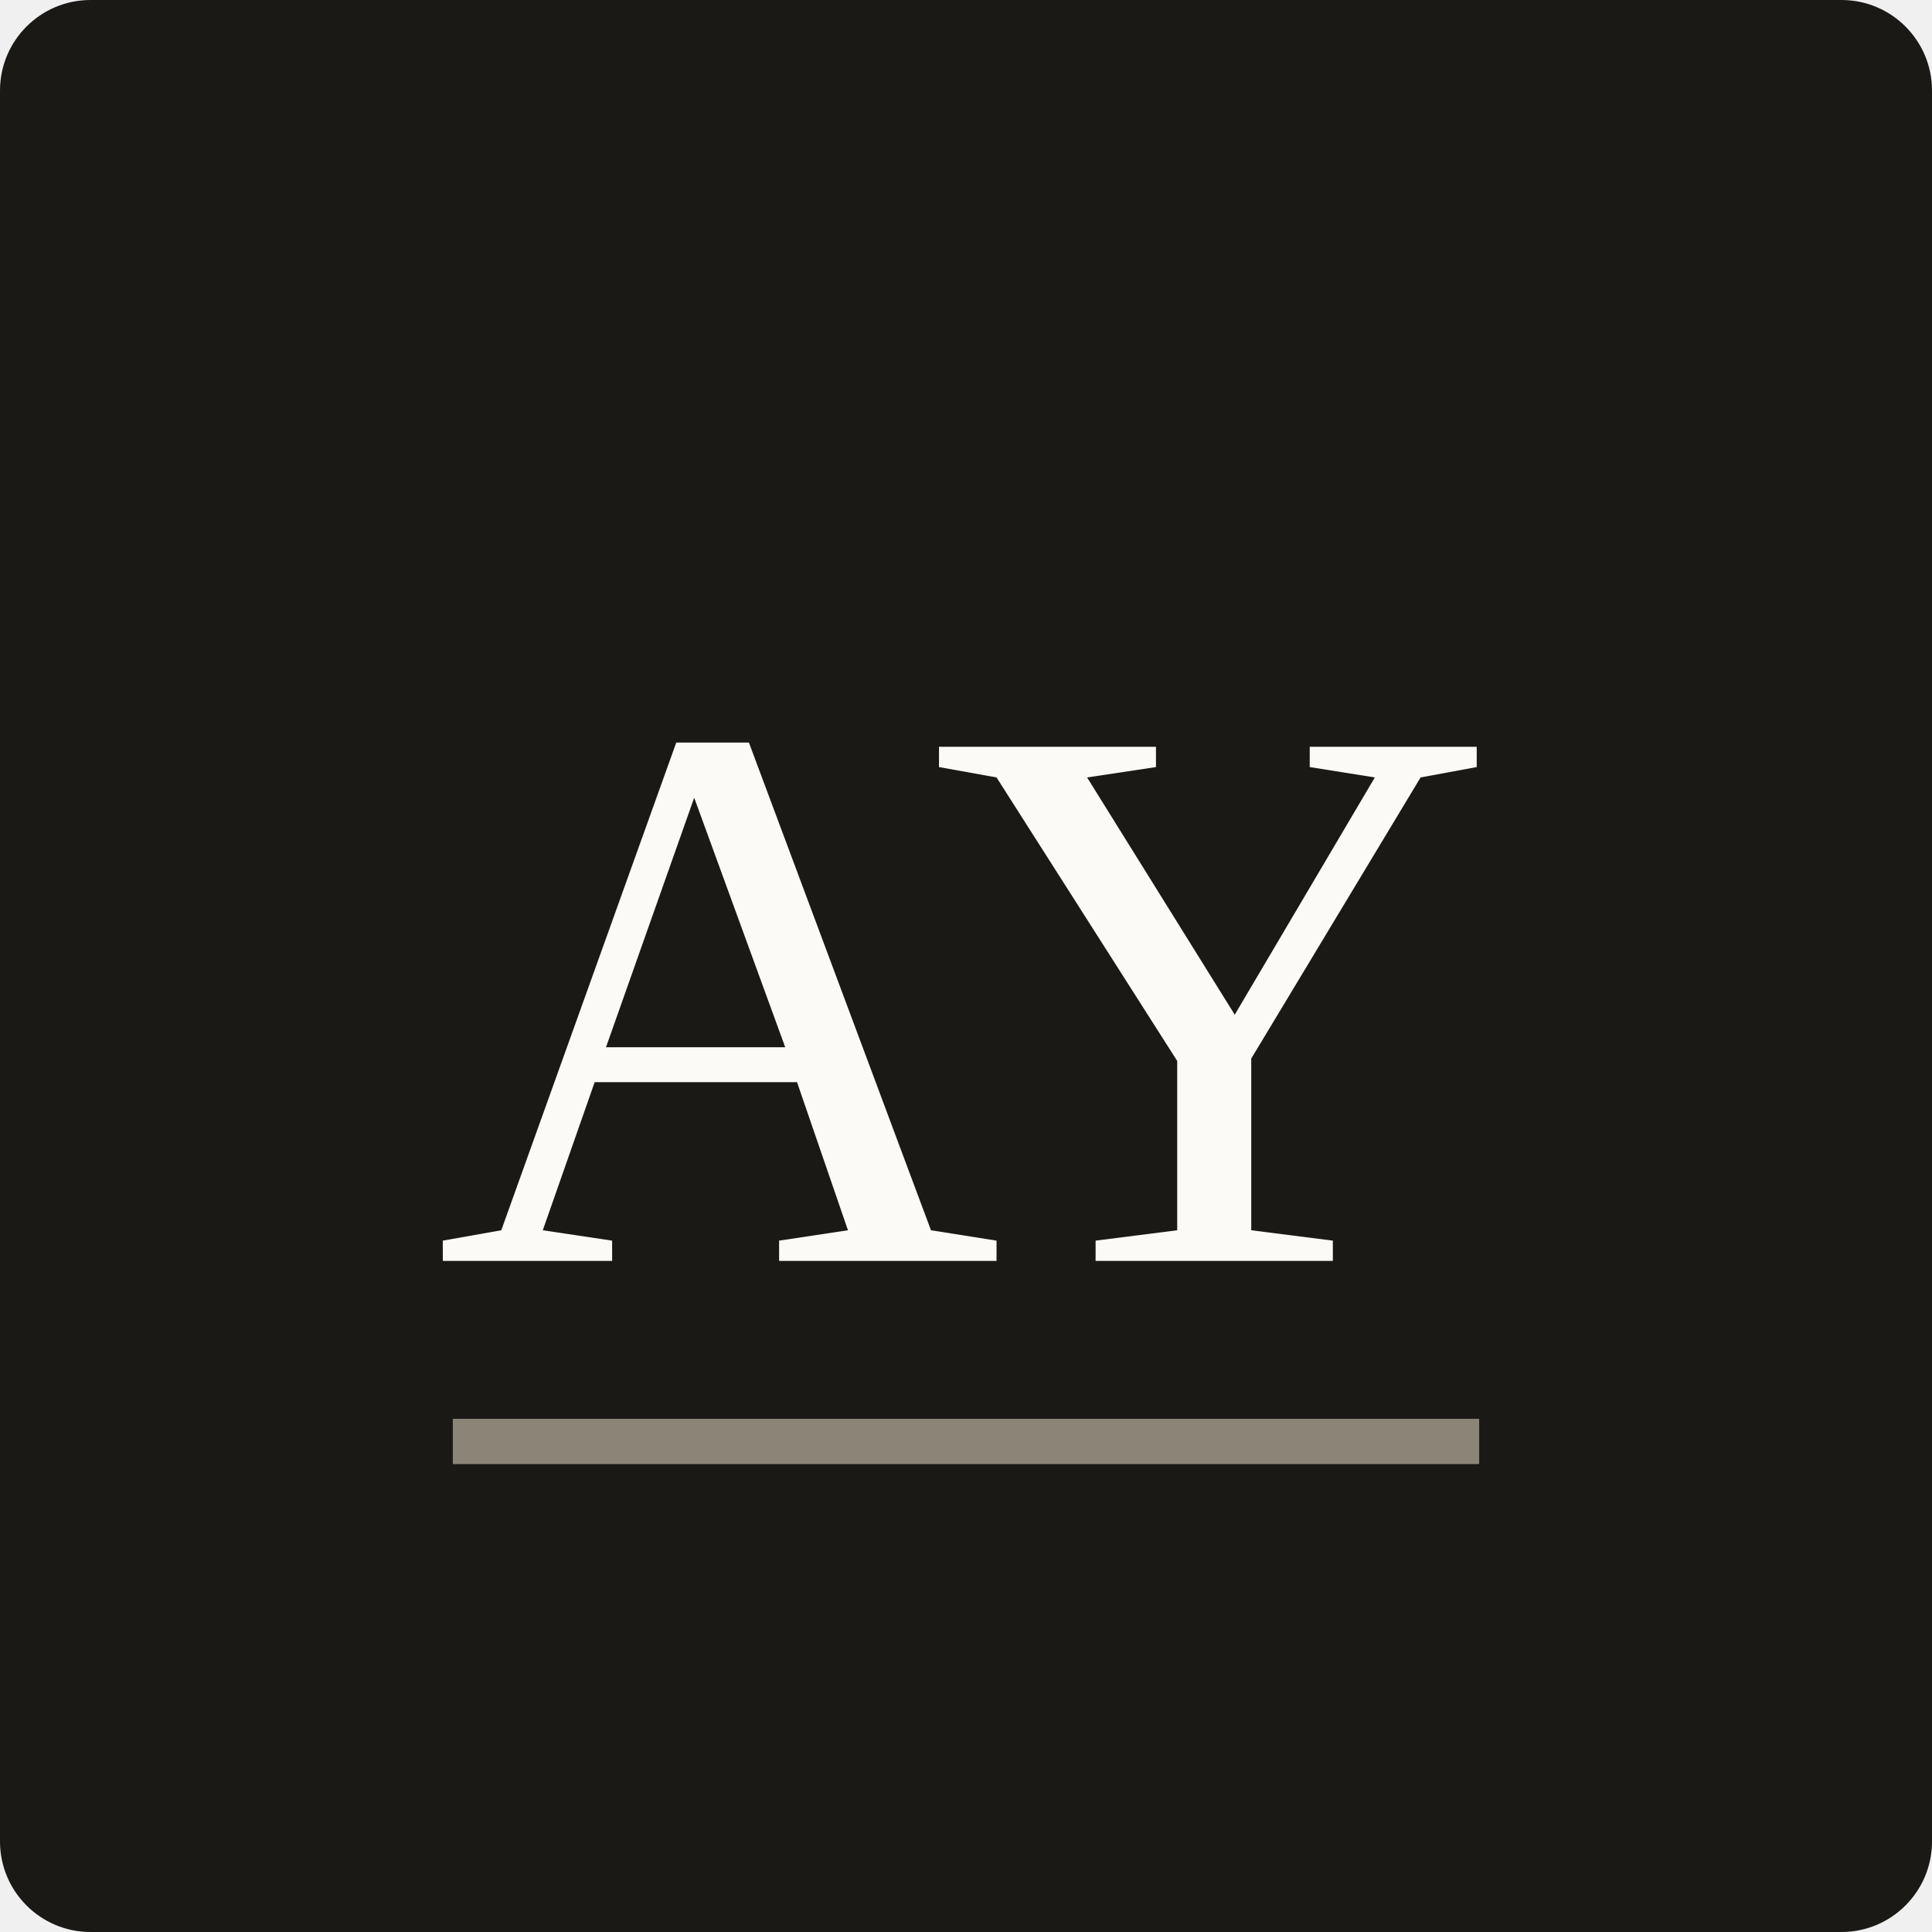
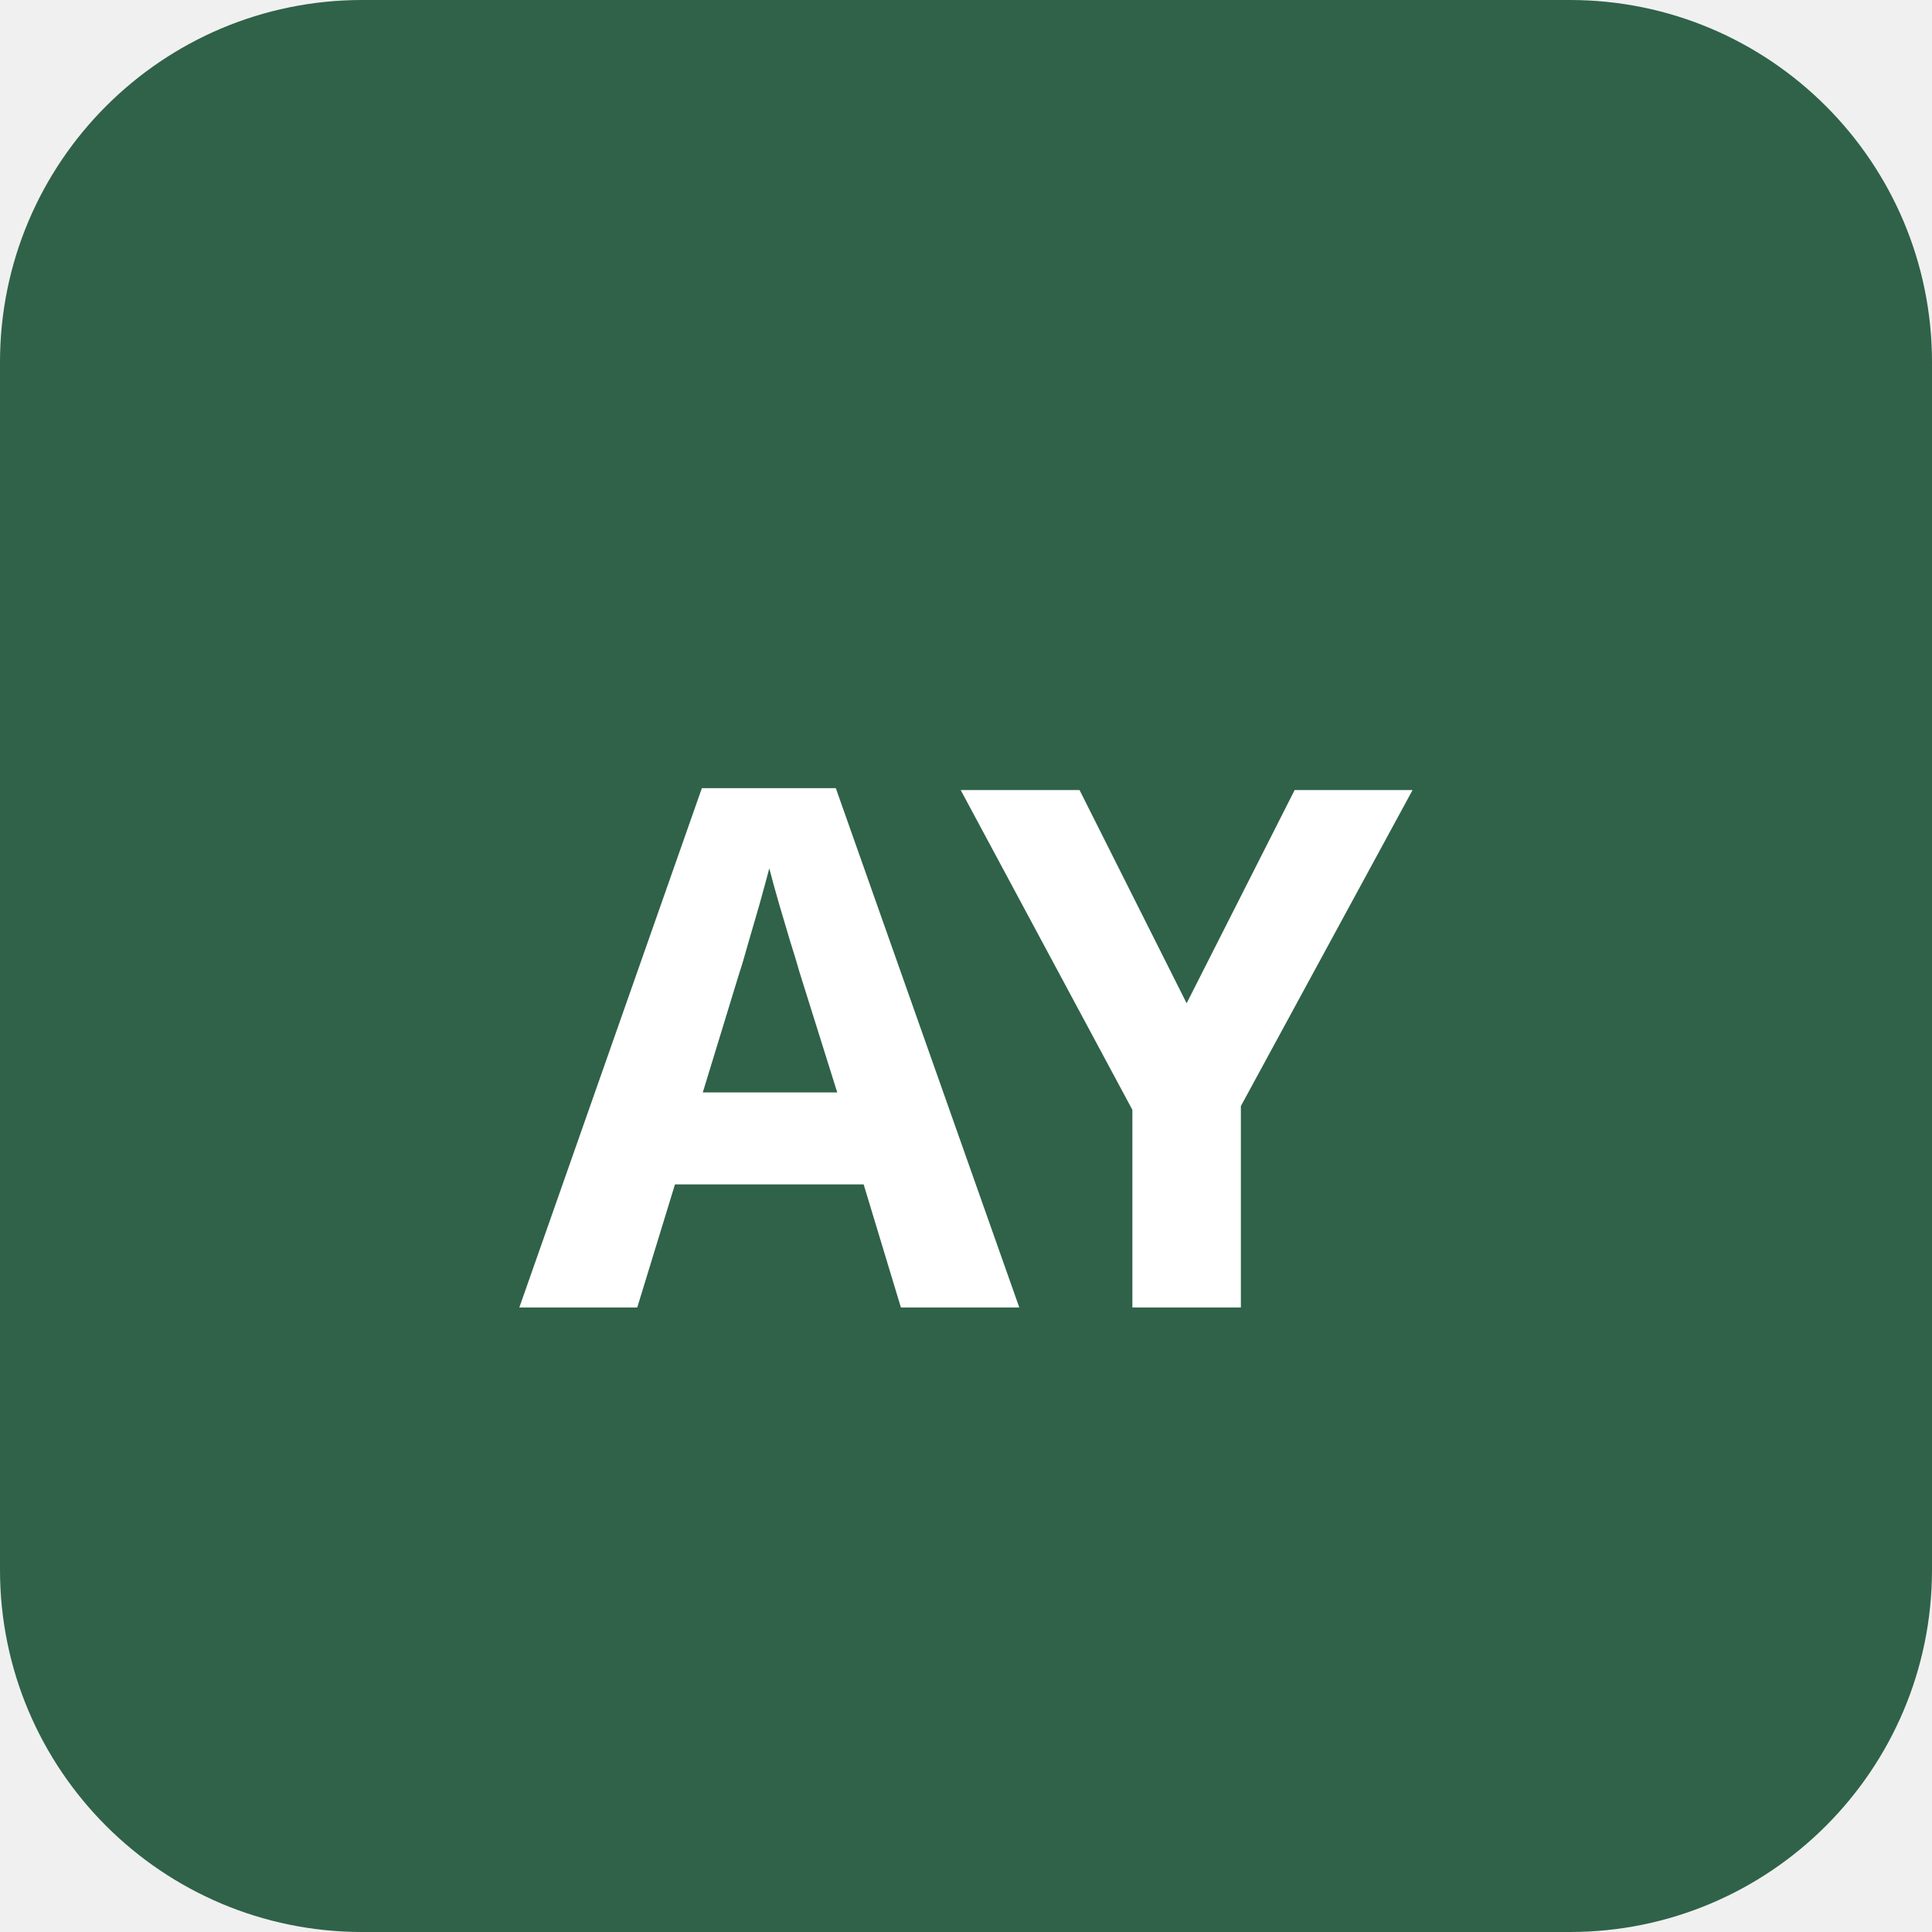
<svg xmlns="http://www.w3.org/2000/svg" viewBox="0 0 64 64">
-   <rect width="64" height="64" rx="3" fill="#1a1916" />
-   <text x="32" y="33" text-anchor="middle" dominant-baseline="central" font-family="Georgia, 'Times New Roman', serif" font-size="26" fill="#fbfaf6">AY</text>
-   <rect x="15" y="47" width="34" height="1.5" fill="#8b8578" />
+   <rect width="64" height="64" rx="12" fill="#2f6249" />
+   <text x="32" y="34" text-anchor="middle" dominant-baseline="central" font-family="Geist, ui-sans-serif, system-ui, sans-serif" font-size="24" font-weight="700" letter-spacing="-0.5" fill="#ffffff">AY</text>
</svg>
